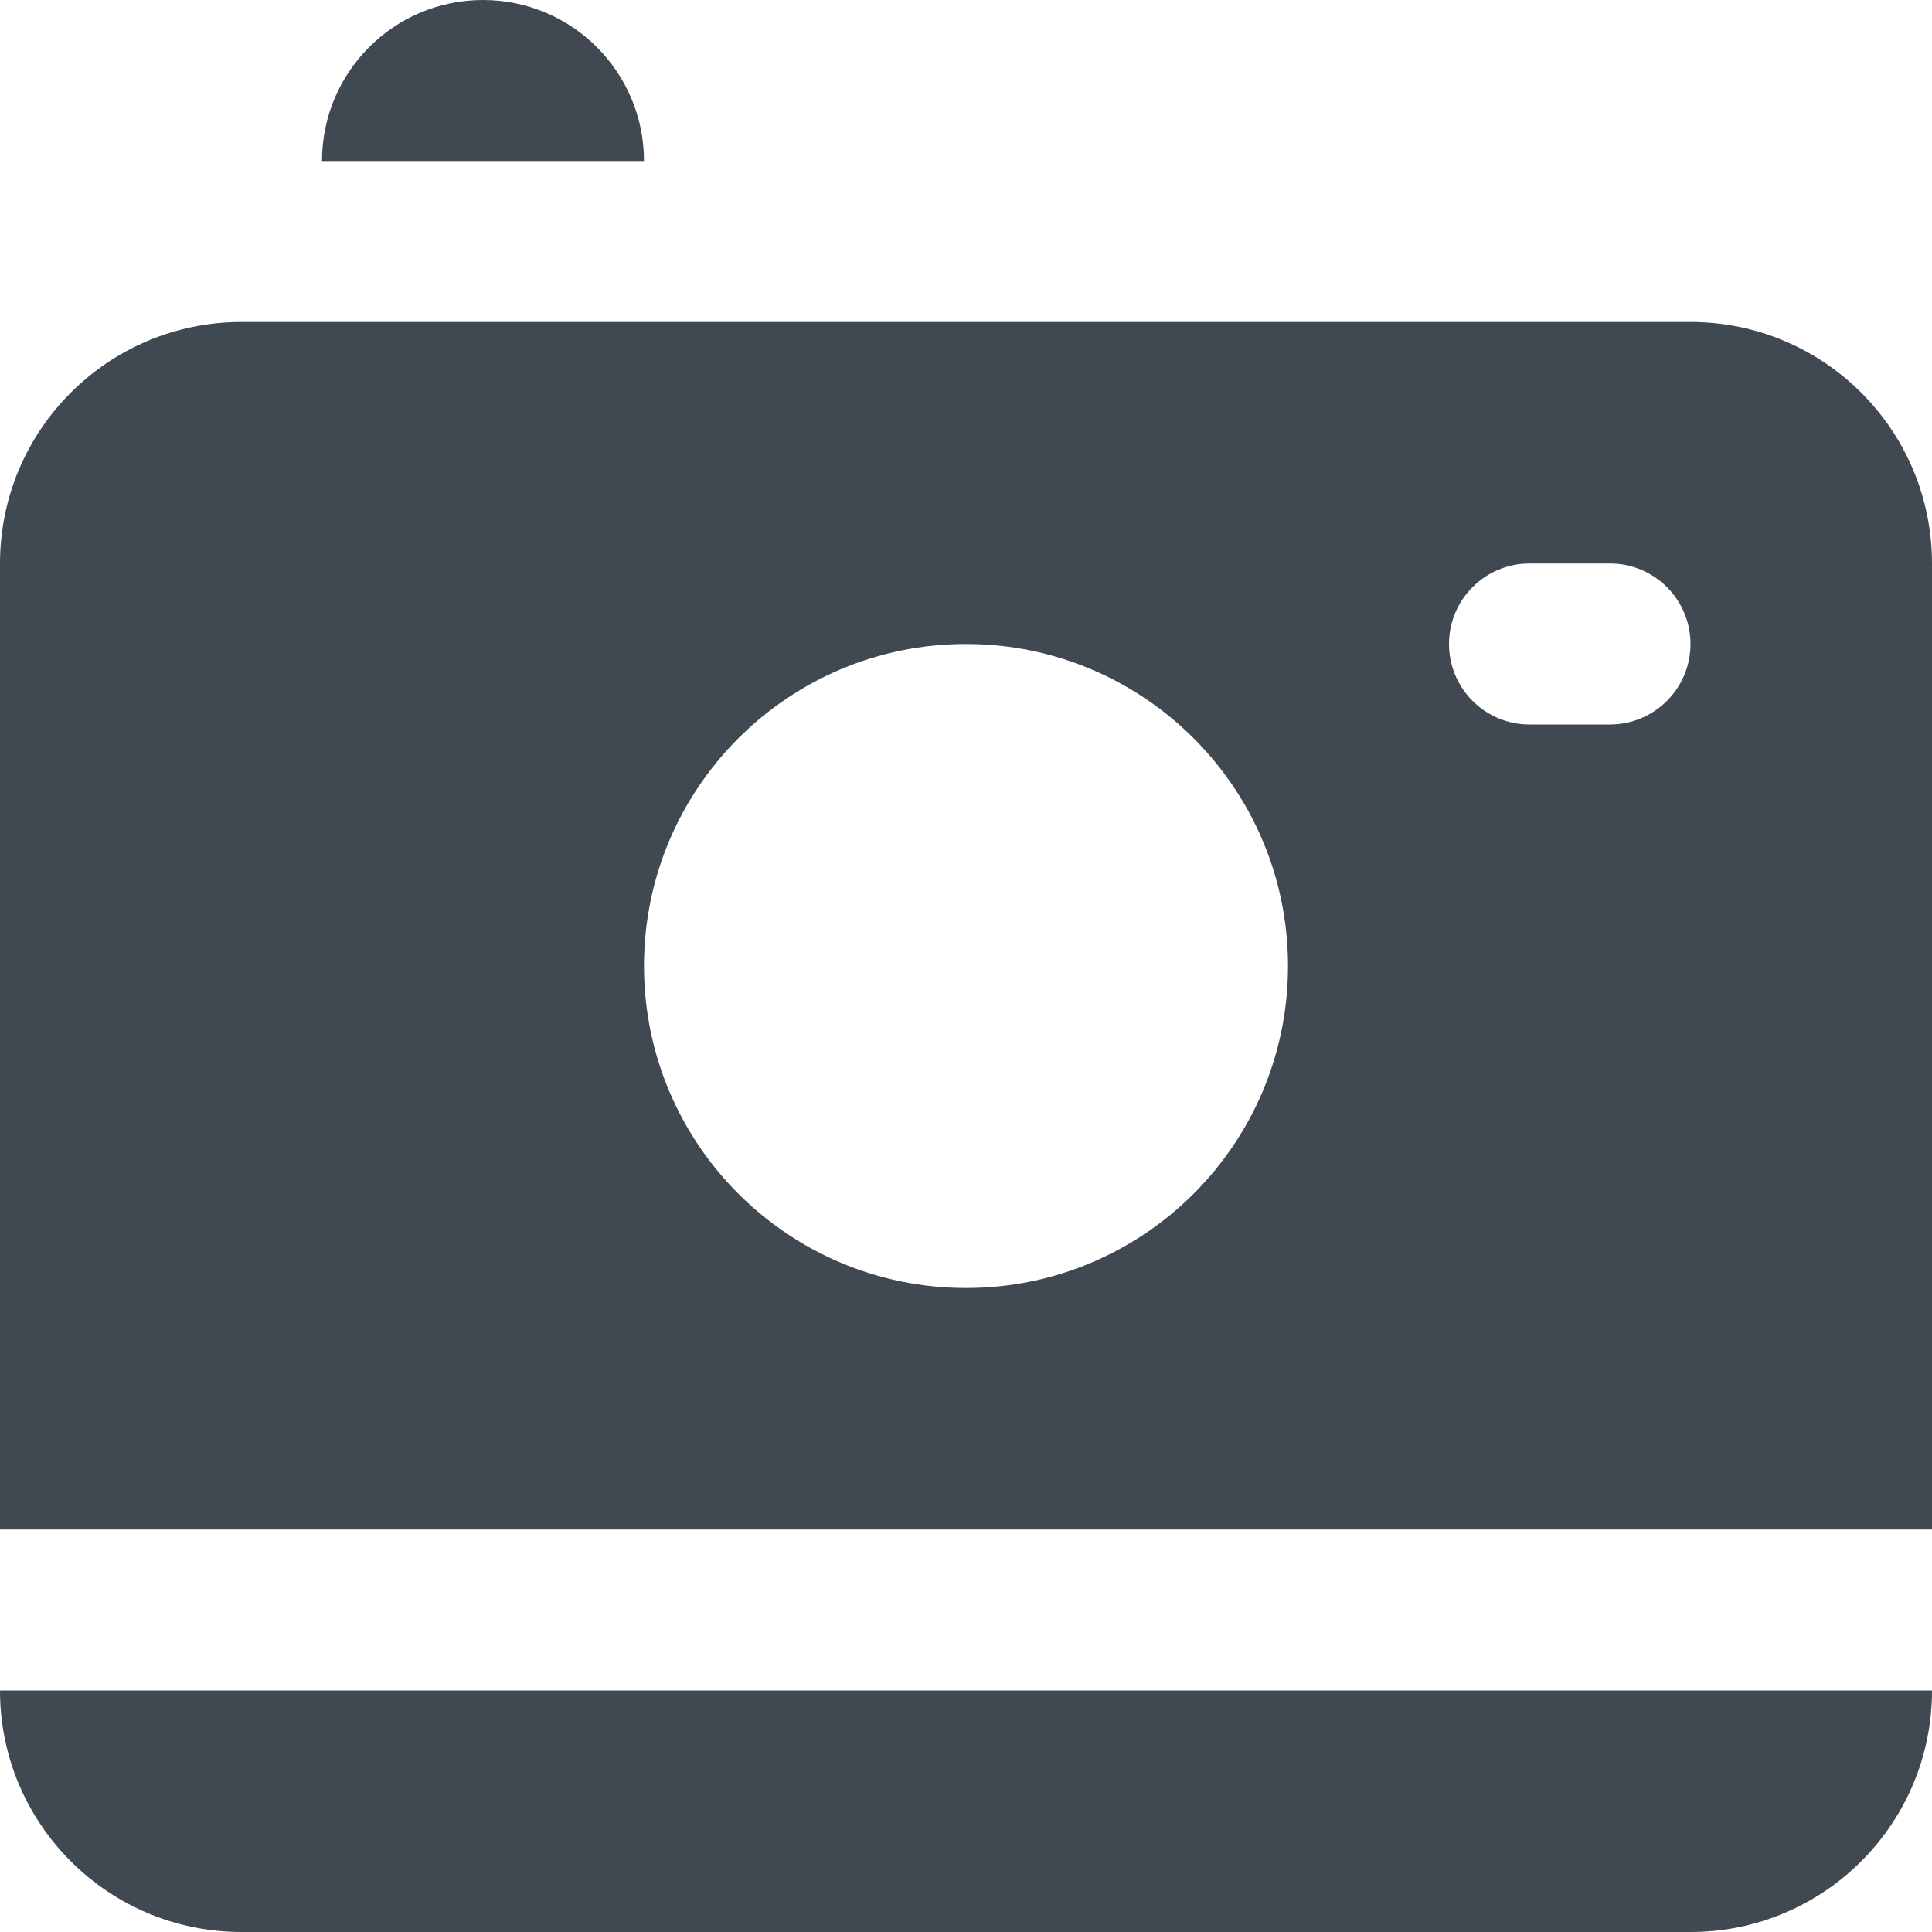
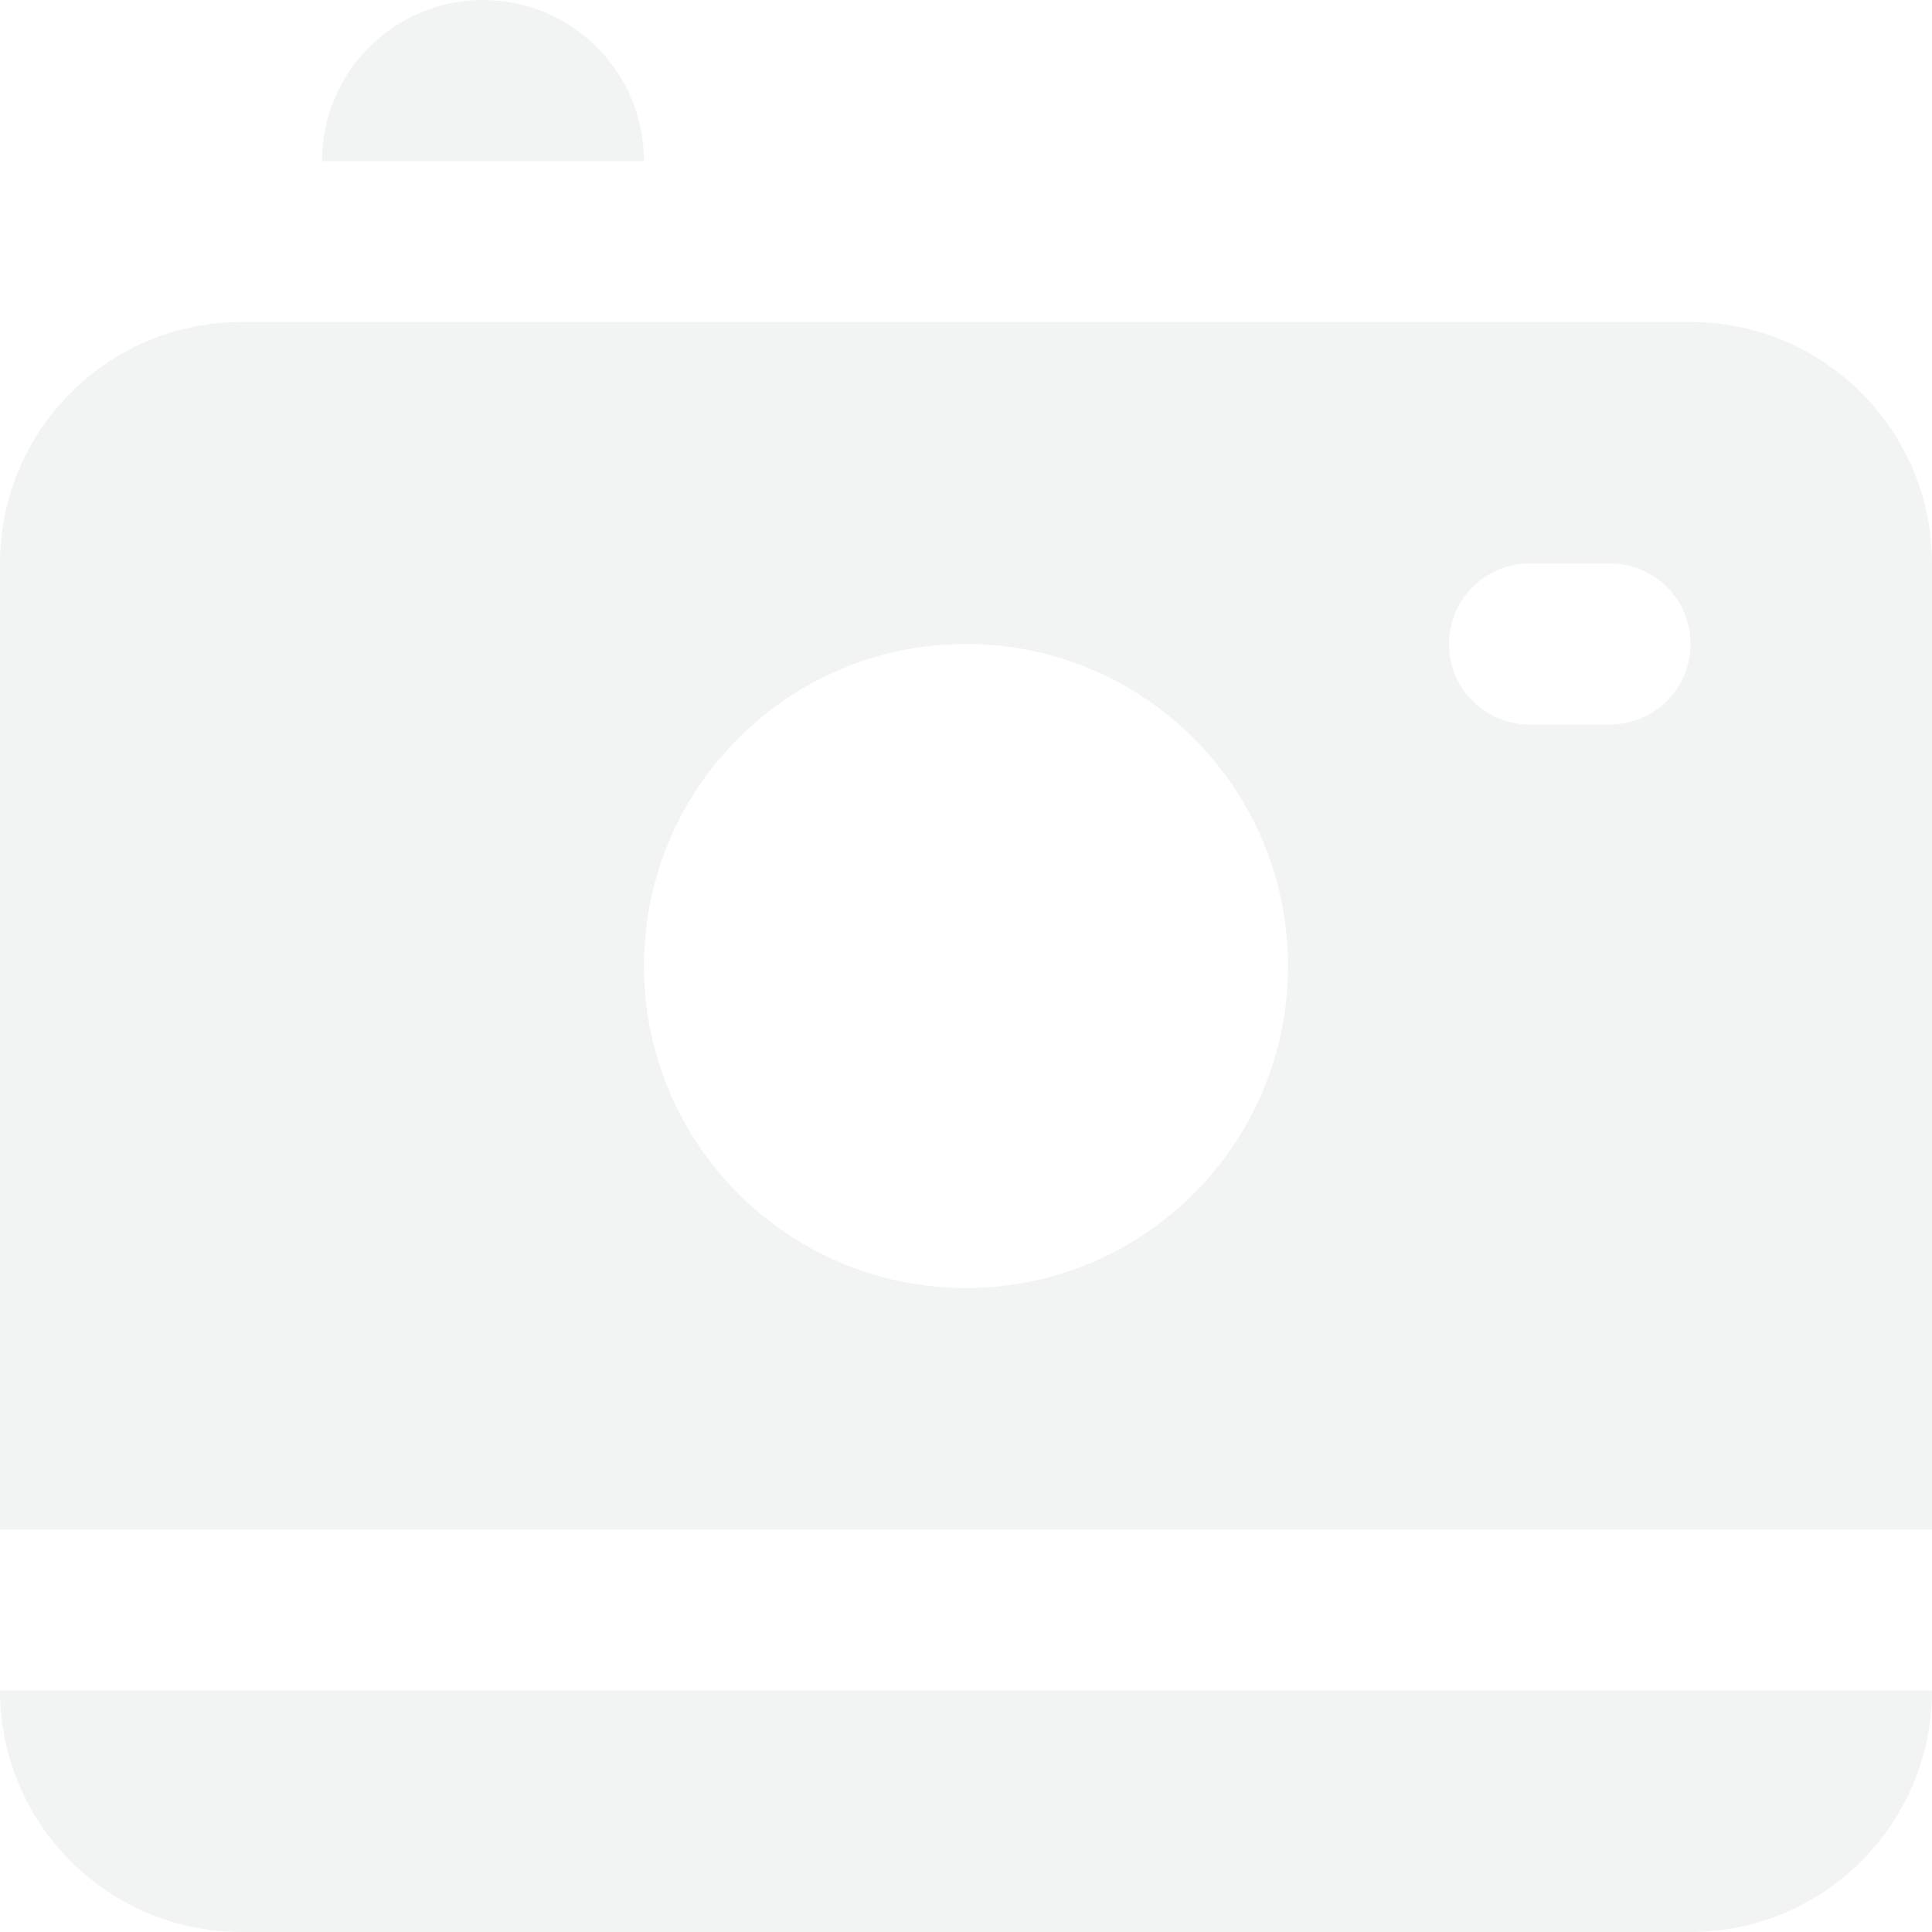
<svg xmlns="http://www.w3.org/2000/svg" width="24" height="24" viewBox="0 0 24 24">
-   <path fill="#404851" d="M6,0 C7.105,0 8,0.895 8,2 L4,2 C4,0.895 4.895,0 6,0 Z M3,4 L21,4 C22.657,4 24,5.343 24,7 L24,19 L0,19 L0,7 C0,5.343 1.343,4 3,4 Z M12,16 C14.209,16 16,14.209 16,12 C16,9.791 14.209,8 12,8 C9.791,8 8,9.791 8,12 C8,14.209 9.791,16 12,16 Z M19,7 C18.448,7 18,7.448 18,8 C18,8.552 18.448,9 19,9 L20,9 C20.552,9 21,8.552 21,8 C21,7.448 20.552,7 20,7 L19,7 Z M0,21 L24,21 C24,22.657 22.657,24 21,24 L3,24 C1.343,24 0,22.657 0,21 Z" />
+   <path fill="#F2F4F3" d="M6,0 C7.105,0 8,0.895 8,2 L4,2 C4,0.895 4.895,0 6,0 Z M3,4 L21,4 C22.657,4 24,5.343 24,7 L24,19 L0,19 L0,7 C0,5.343 1.343,4 3,4 Z M12,16 C14.209,16 16,14.209 16,12 C16,9.791 14.209,8 12,8 C9.791,8 8,9.791 8,12 C8,14.209 9.791,16 12,16 Z M19,7 C18.448,7 18,7.448 18,8 C18,8.552 18.448,9 19,9 L20,9 C20.552,9 21,8.552 21,8 C21,7.448 20.552,7 20,7 L19,7 Z M0,21 L24,21 C24,22.657 22.657,24 21,24 L3,24 C1.343,24 0,22.657 0,21 Z" />
</svg>
